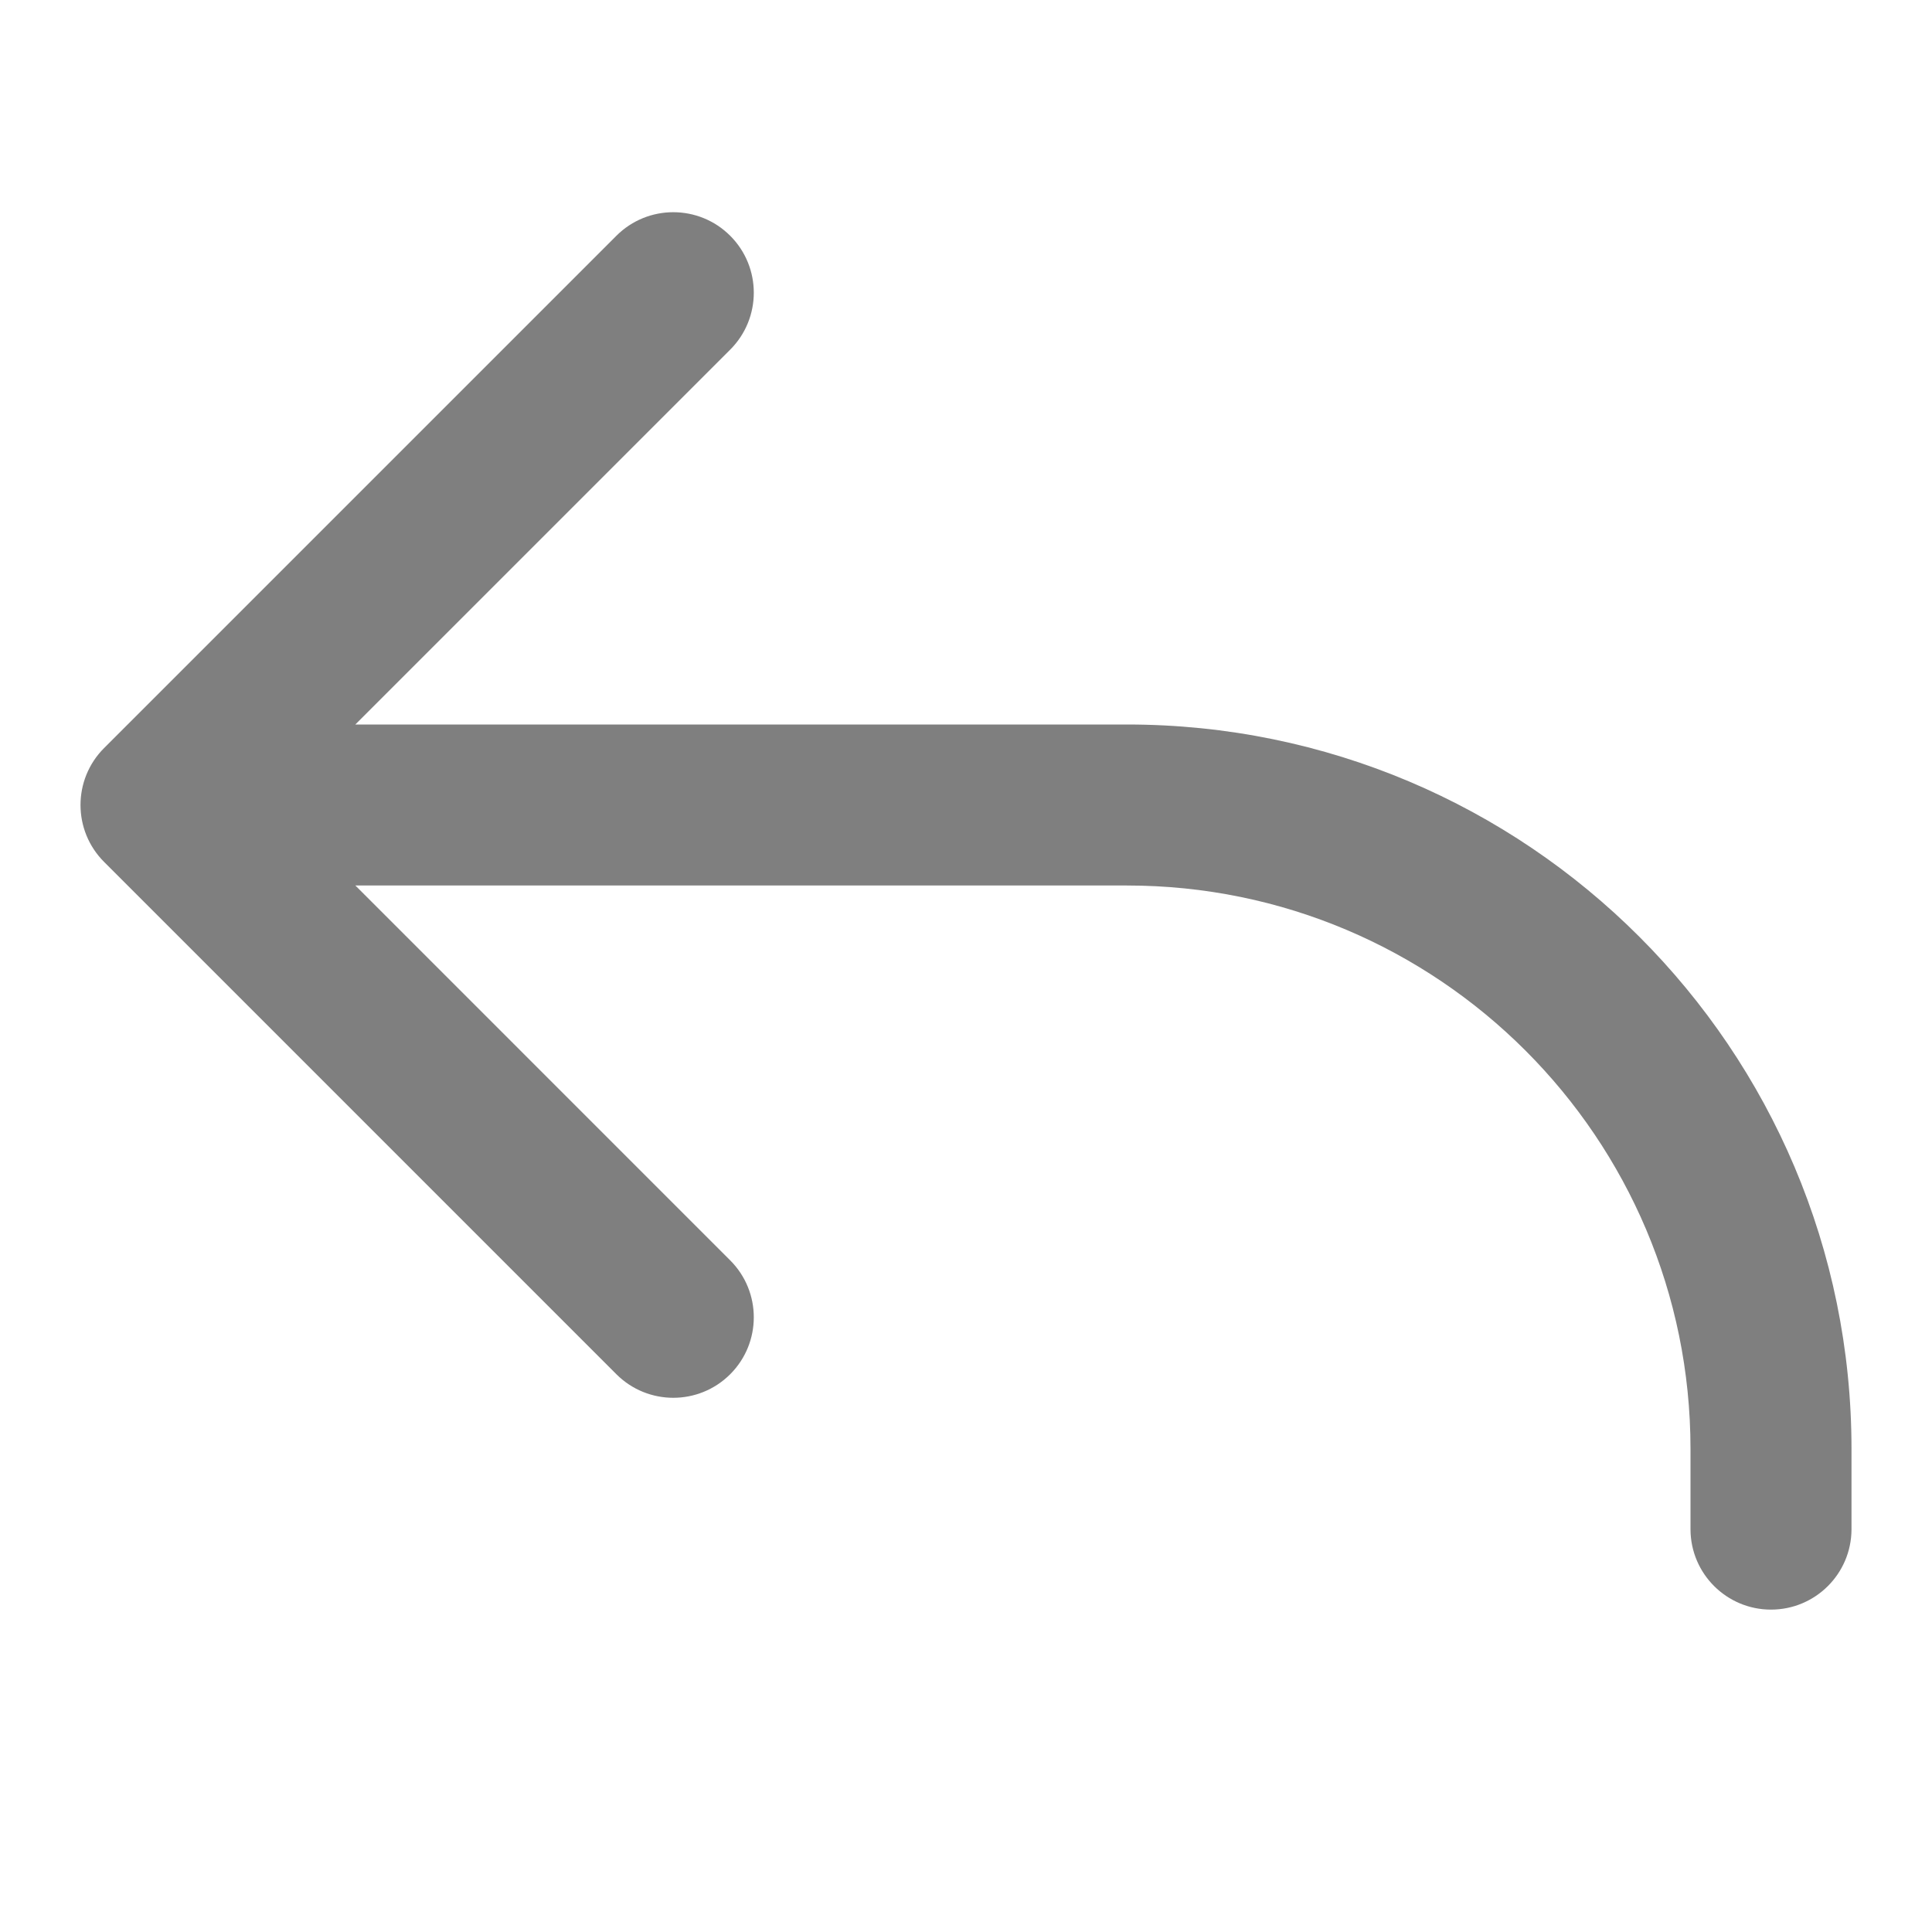
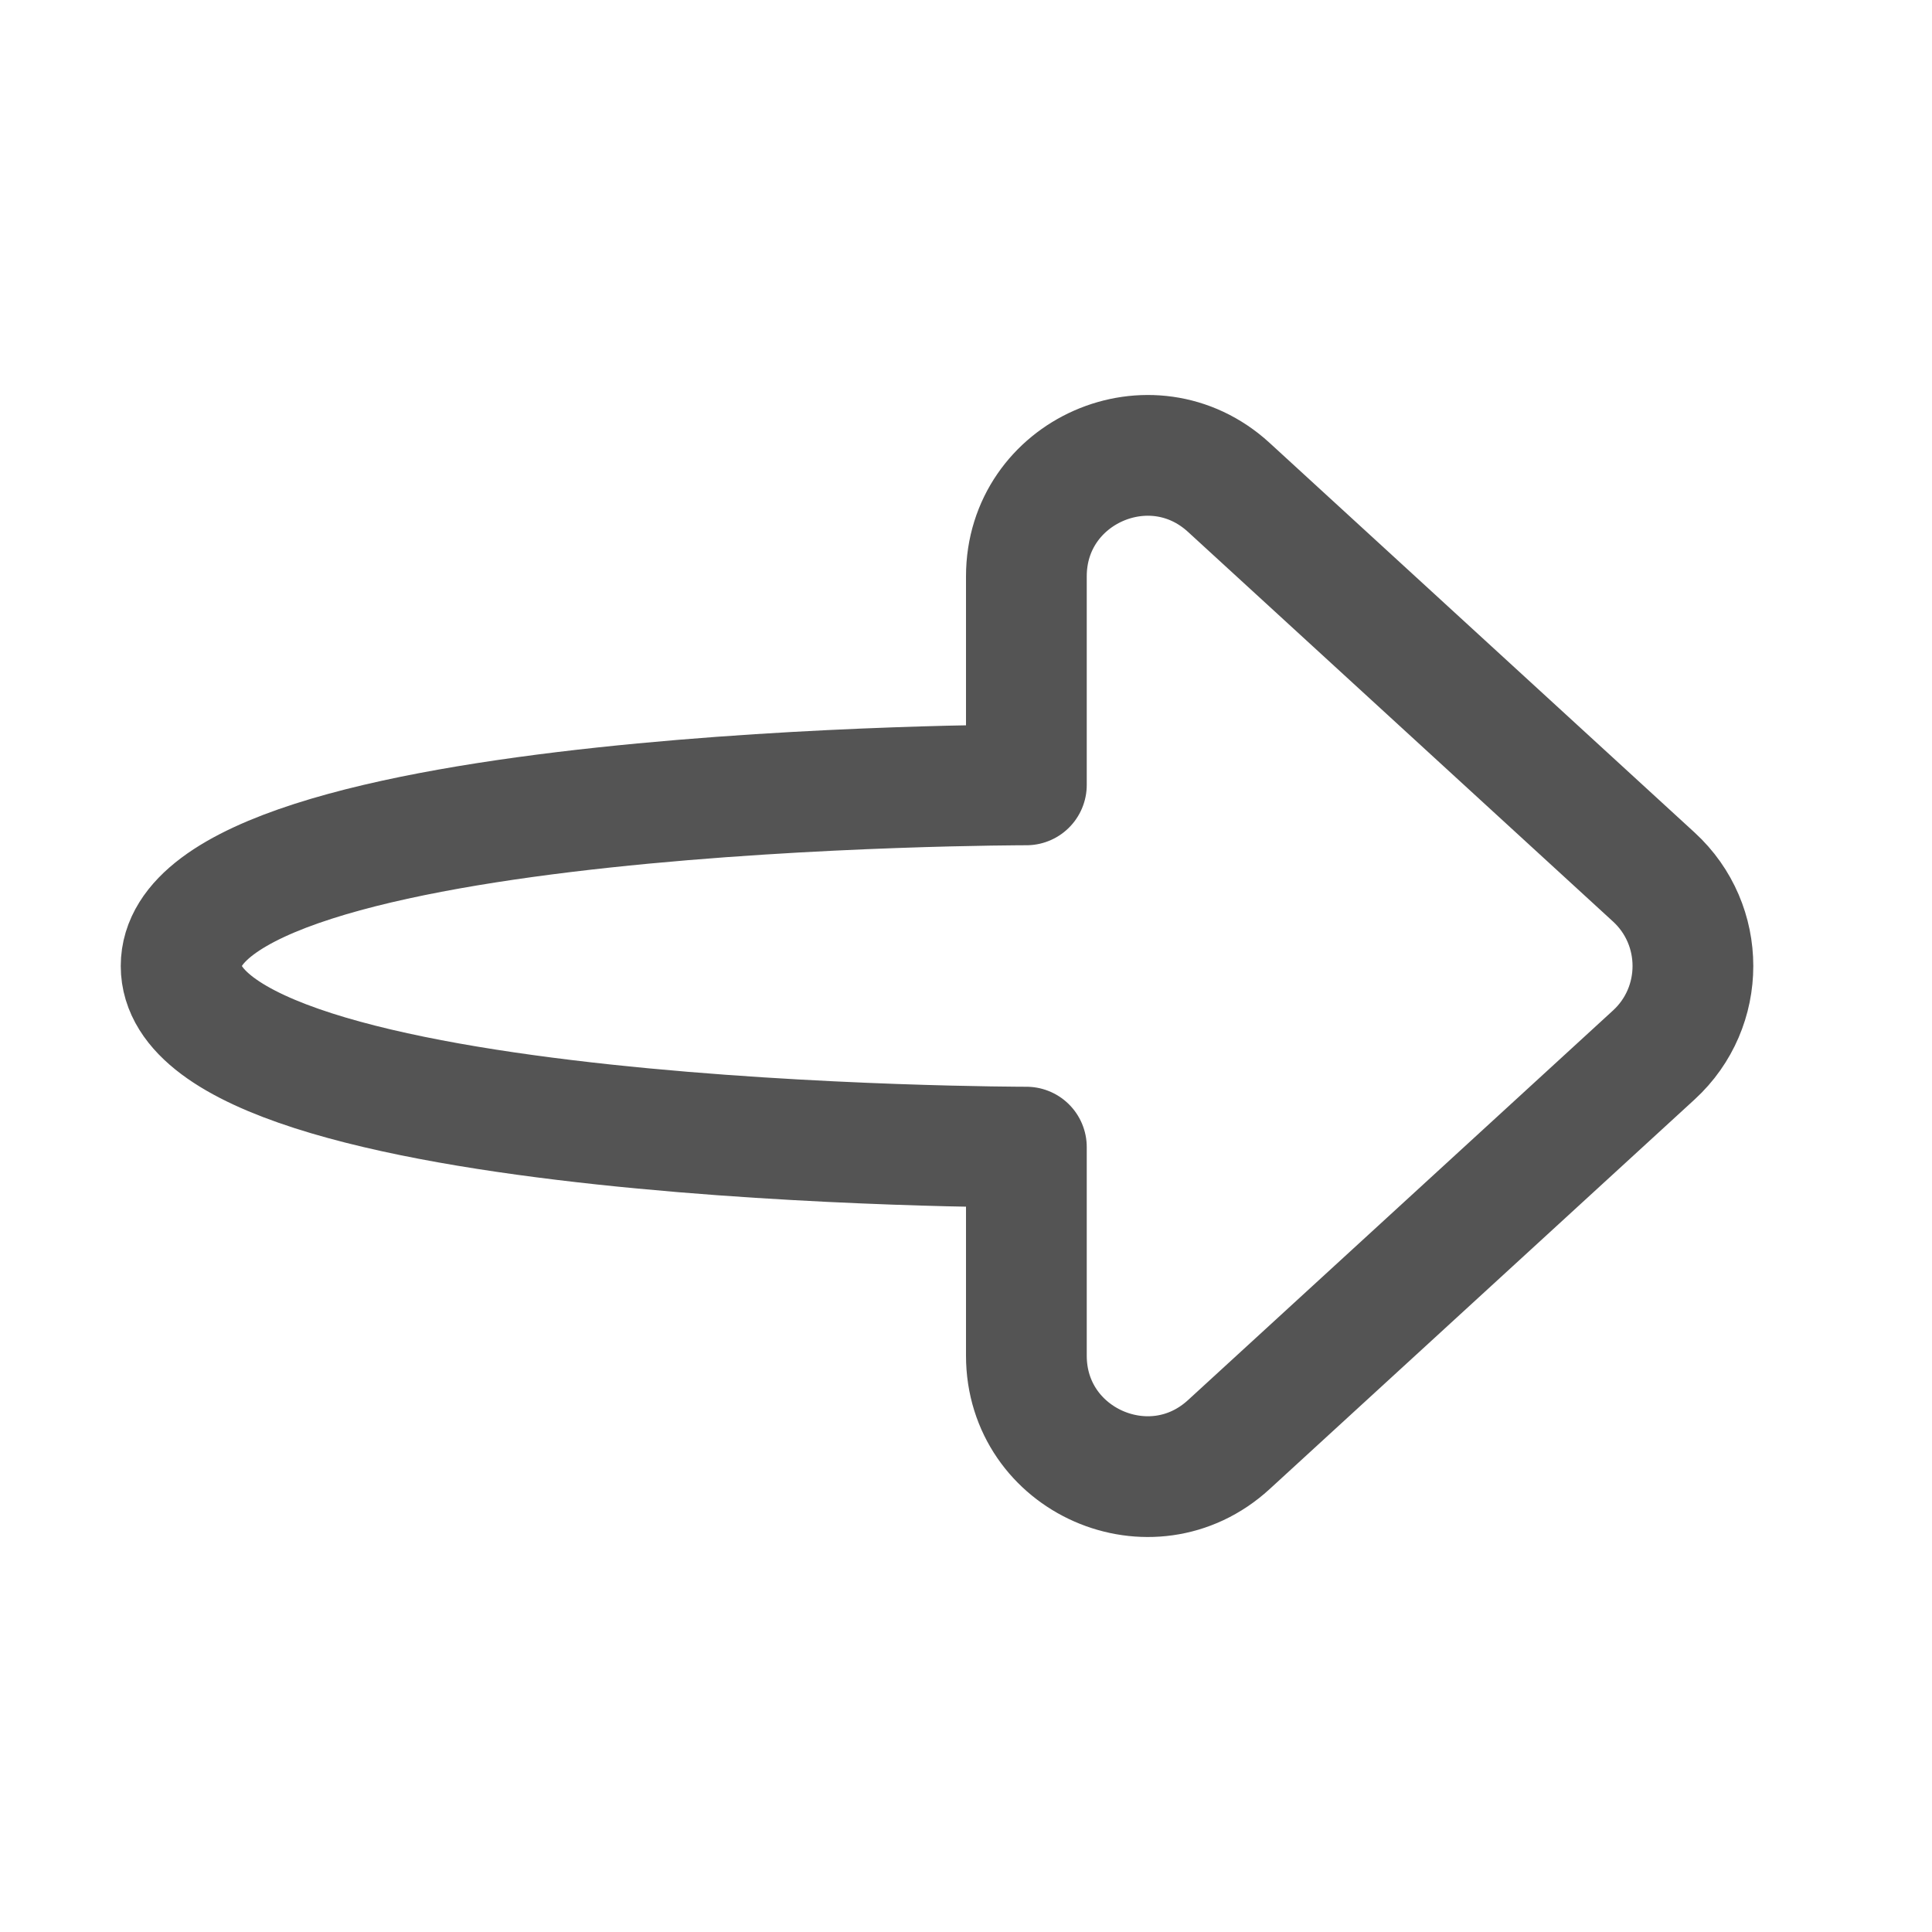
- <svg xmlns="http://www.w3.org/2000/svg" t="1709556483822" class="icon" viewBox="0 0 1024 1024" version="1.1" p-id="4239" width="200" height="200">
-   <path d="M597.333 384H188.331l198.699-198.688a42.667 42.667 0 0 0-60.341-60.341L55.168 396.491a42.667 42.667 0 0 0 0 60.341l271.52 271.531a42.667 42.667 0 0 0 60.341-60.341L188.352 469.333H597.333c164.949 0 298.667 133.717 298.667 298.667v42.667a42.667 42.667 0 0 0 85.333 0v-42.667c0-212.085-171.925-384-384-384z" p-id="4240" fill="#7F7F7F" />
+ <svg xmlns="http://www.w3.org/2000/svg" width="16" height="16" viewBox="0 0 16 16" fill="none">
+   <path d="M8.5 6.5C8.5 6.5 1.5 6.5 1.5 8C1.5 9.5 8.5 9.5 8.5 9.5V11.227C8.5 12.097 9.534 12.552 10.176 11.964L13.696 8.737C14.128 8.341 14.128 7.659 13.696 7.263L10.176 4.036C9.534 3.448 8.5 3.903 8.5 4.773V6.5Z" stroke="#545454" stroke-linecap="round" stroke-linejoin="round" />
</svg>
